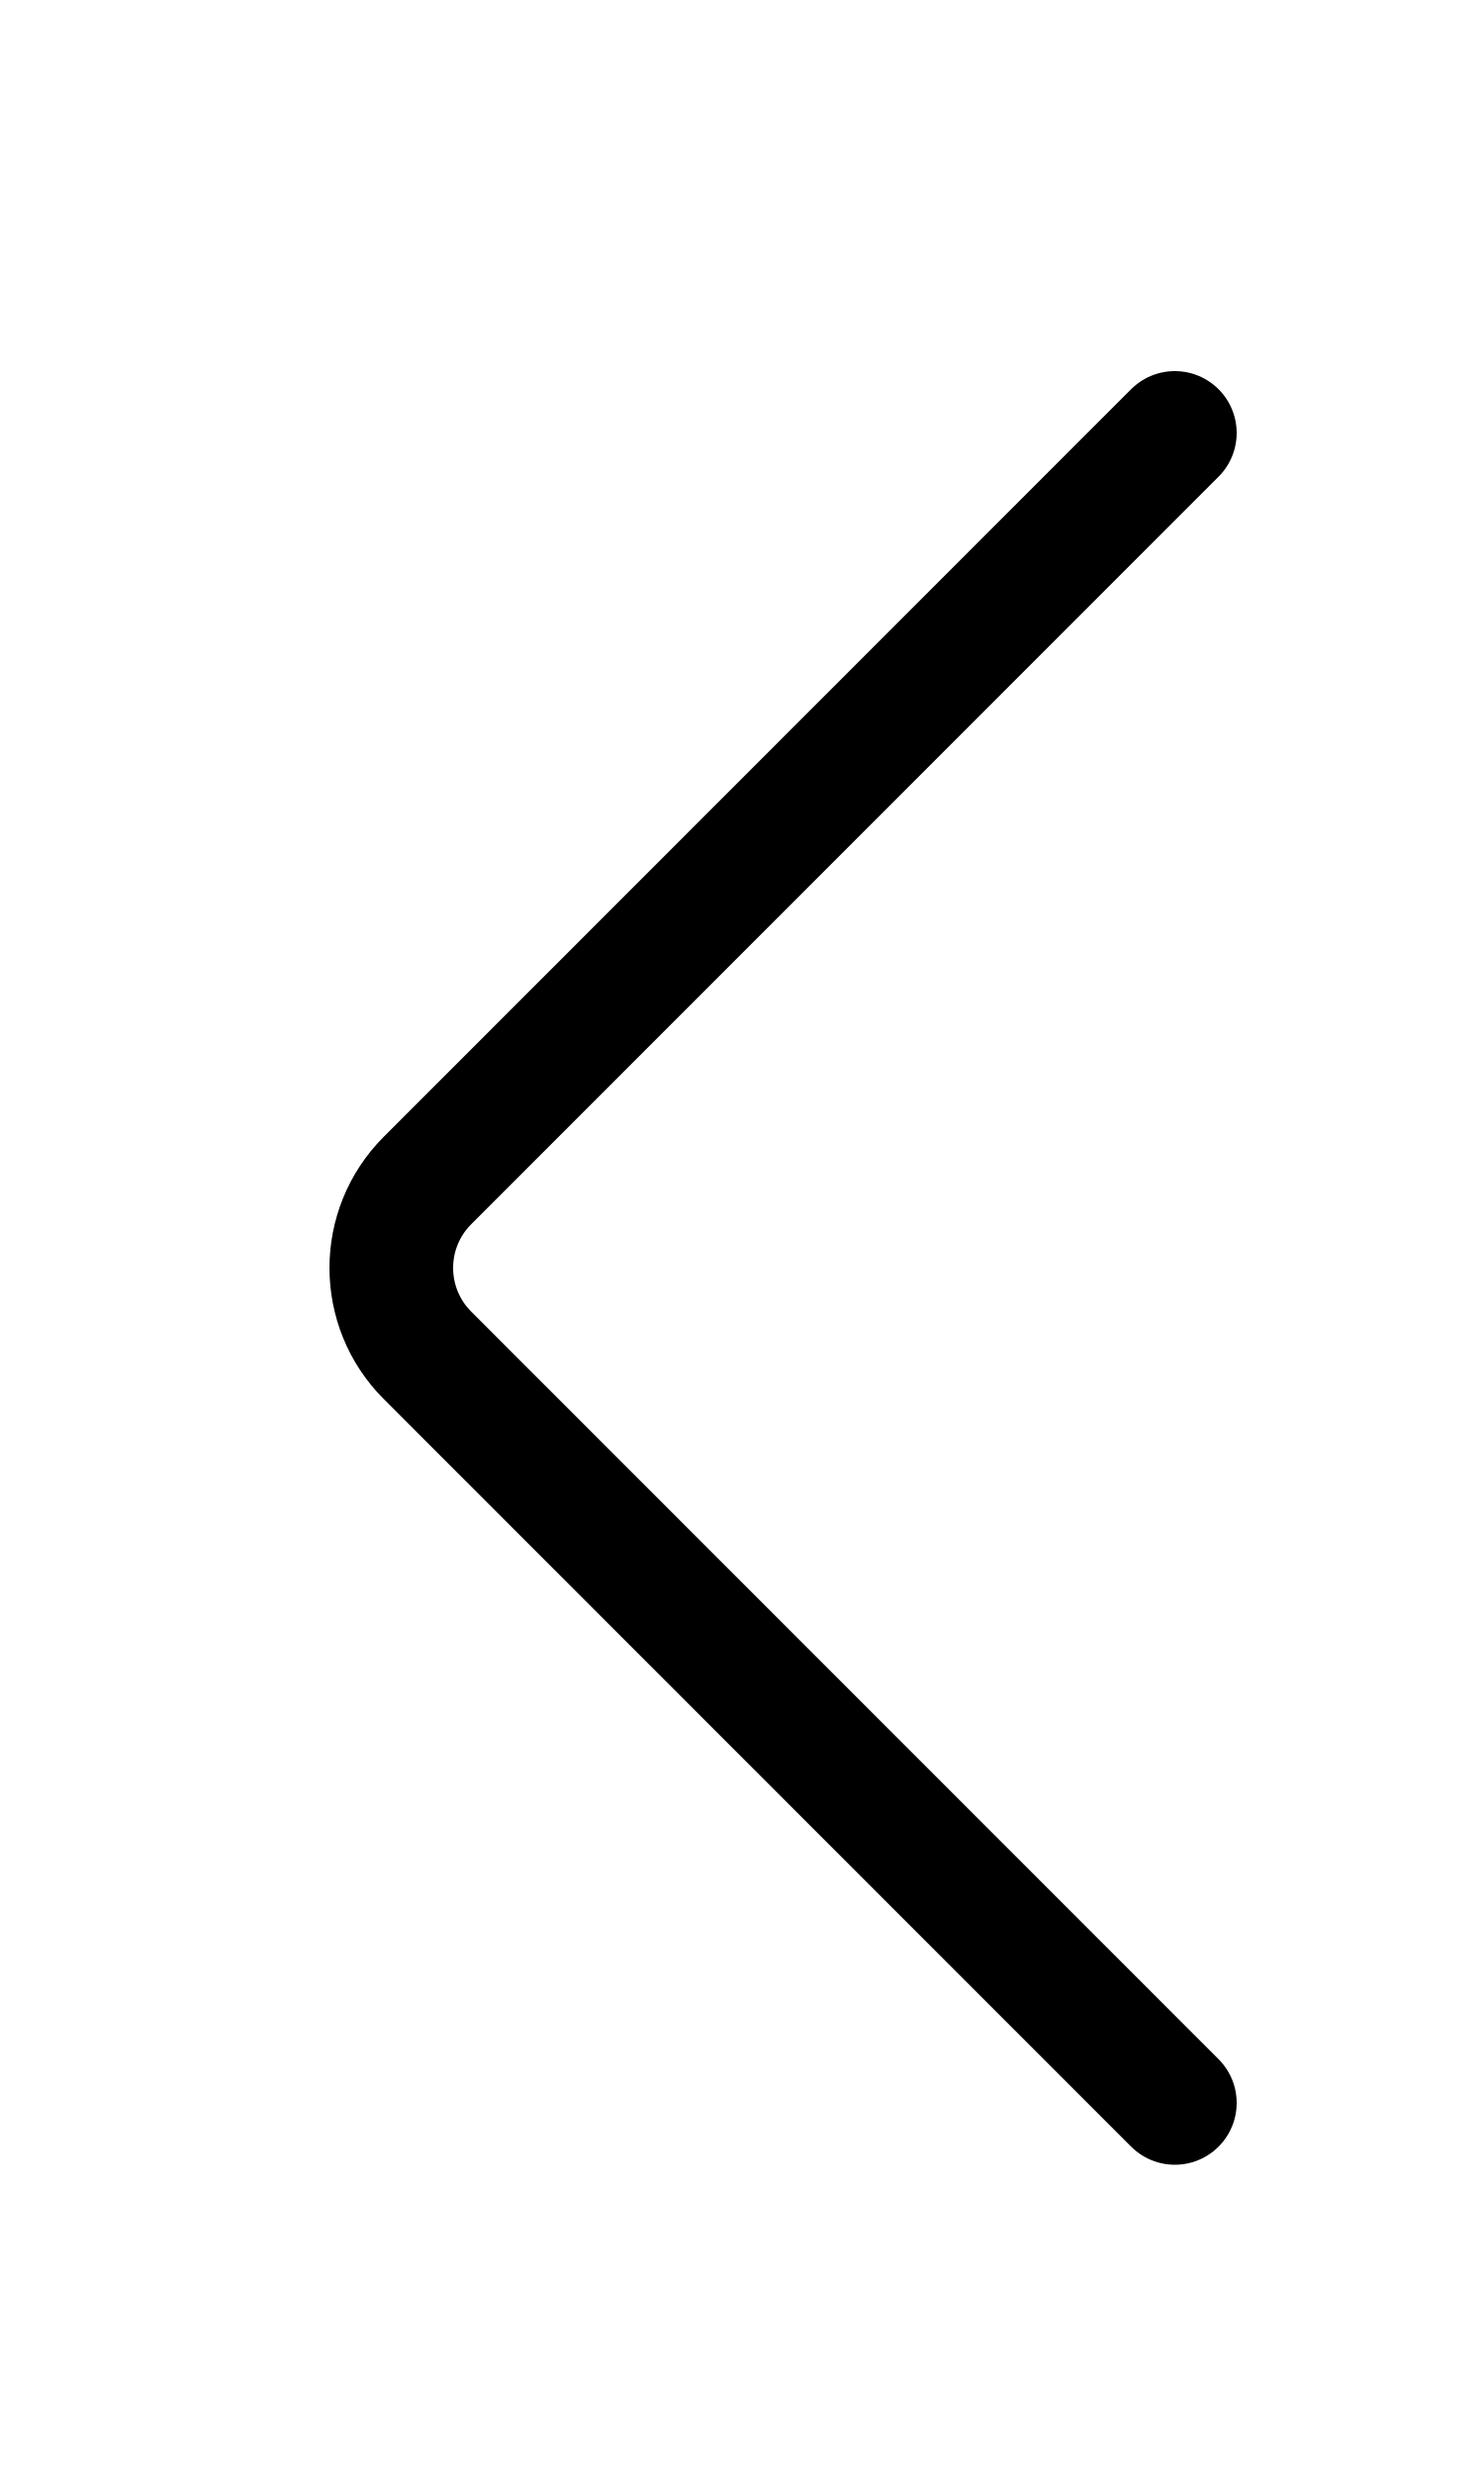
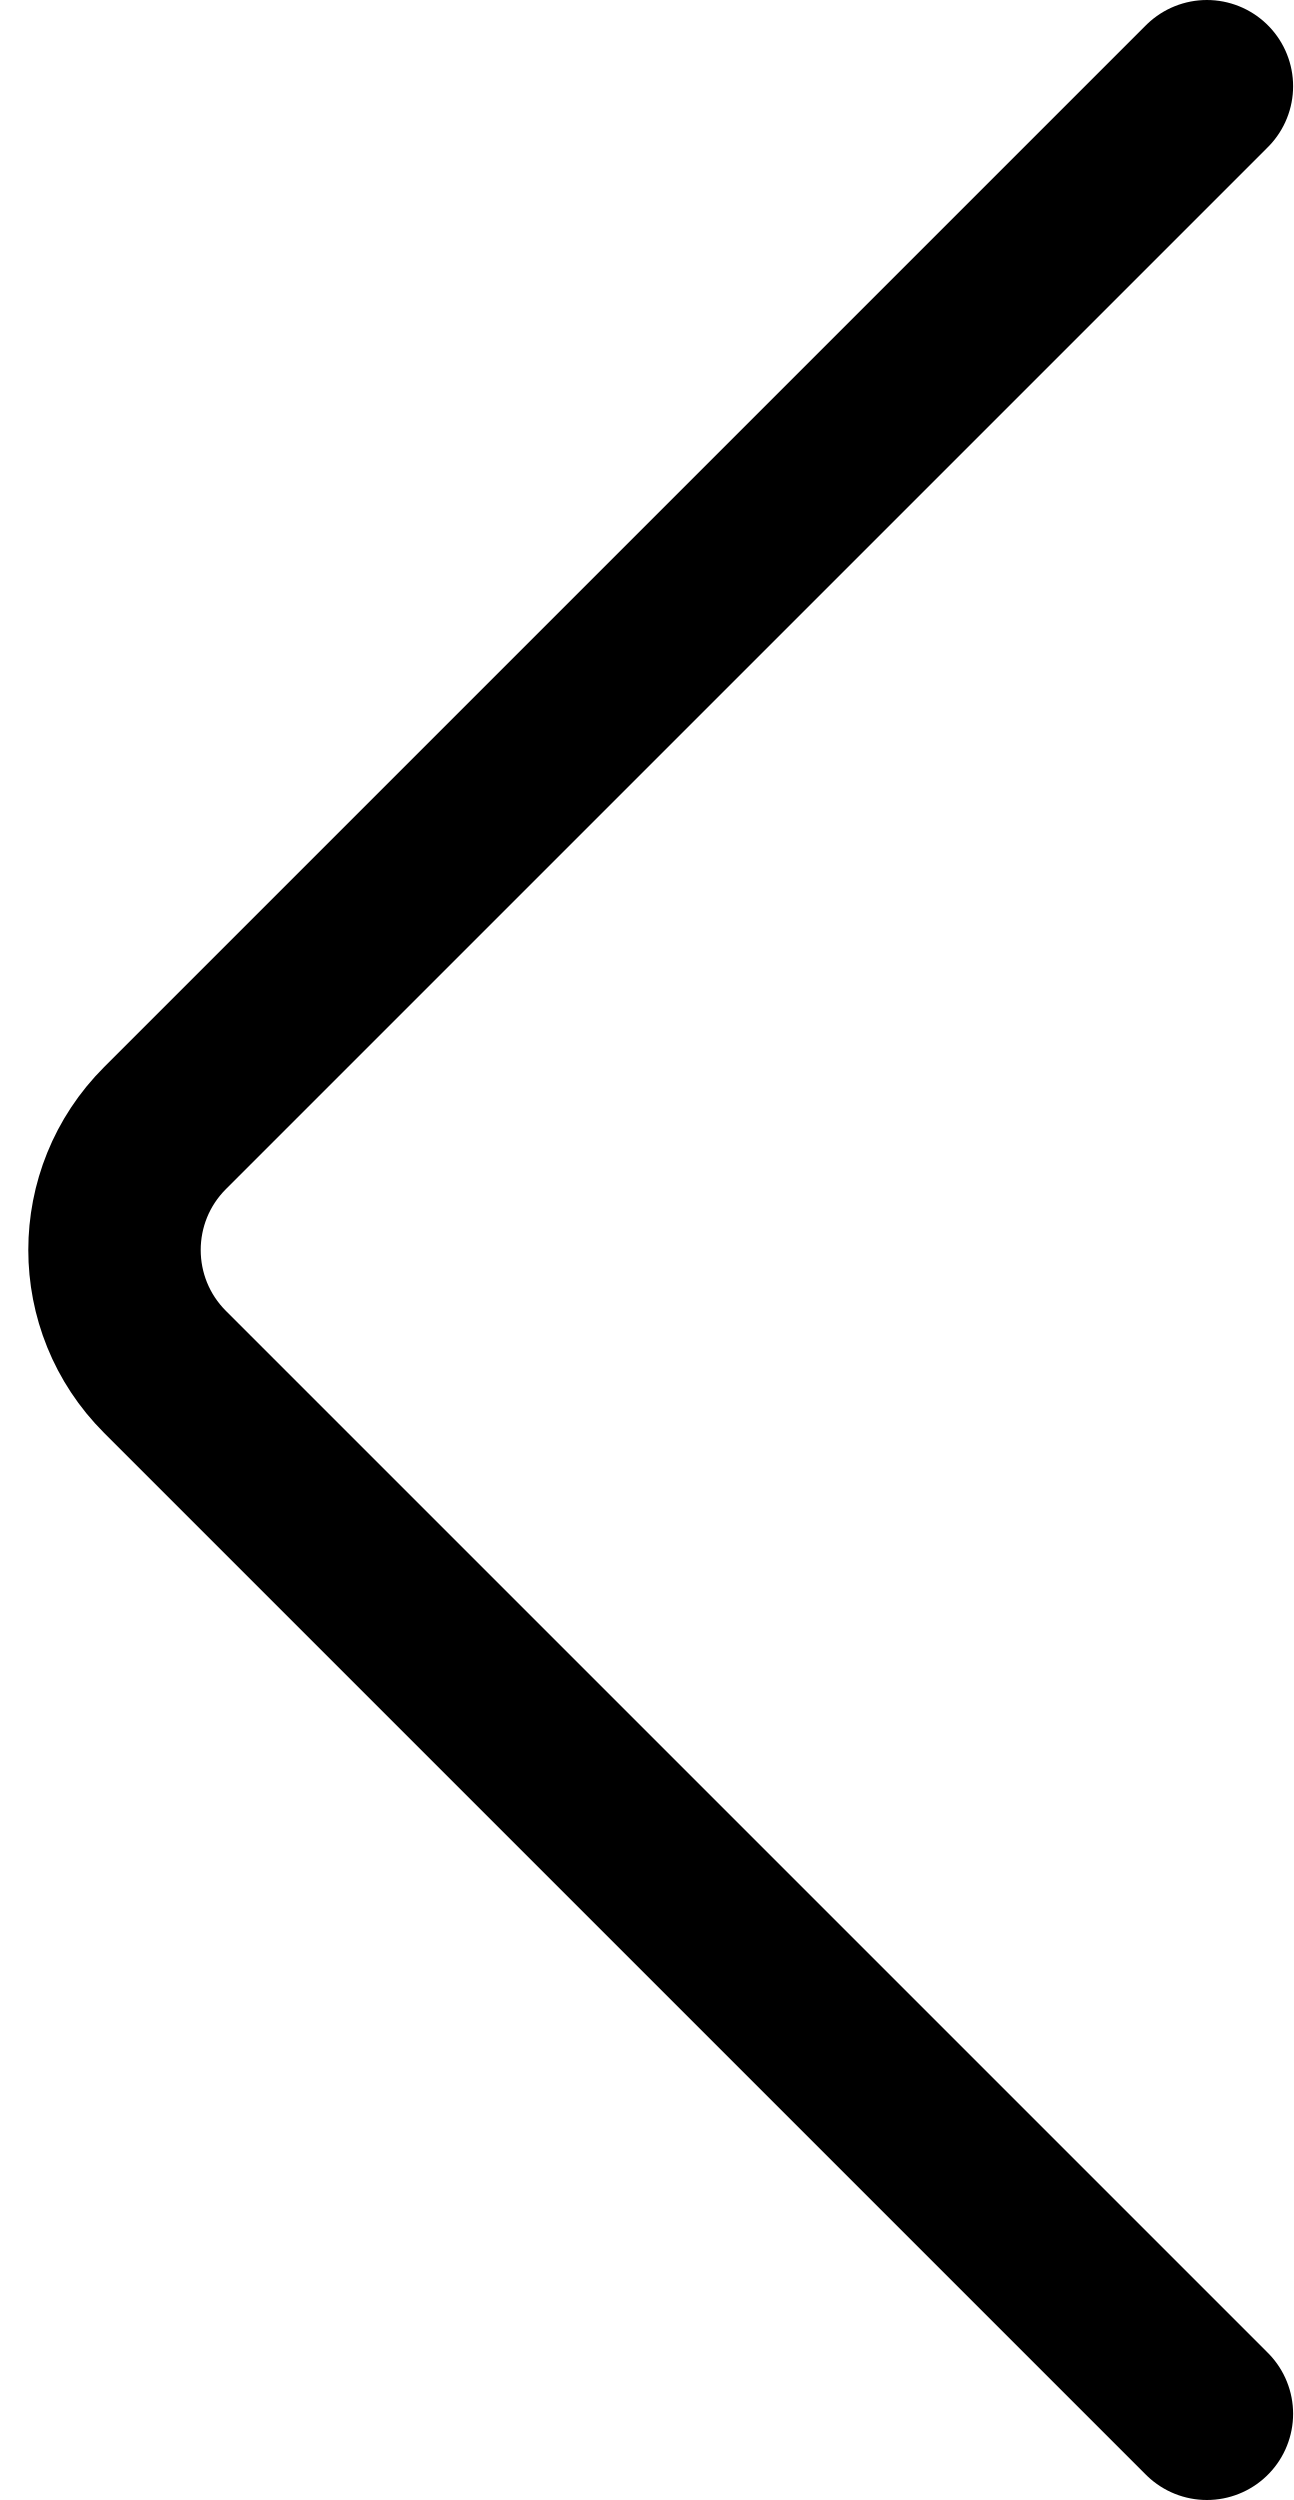
- <svg xmlns="http://www.w3.org/2000/svg" width="24" height="40" viewBox="0 0 24 40" fill="none">
-   <path d="M19 34L6.914 21.914C6.133 21.133 6.133 19.867 6.914 19.086L19 7" stroke="black" stroke-width="2" stroke-linecap="round" />
+ <svg xmlns="http://www.w3.org/2000/svg" width="15" height="29" viewBox="0 0 15 29" fill="none">
+   <path d="M14 28L1.914 15.914C1.133 15.133 1.133 13.867 1.914 13.086L14 1" stroke="black" stroke-width="2" stroke-linecap="round" />
</svg>
